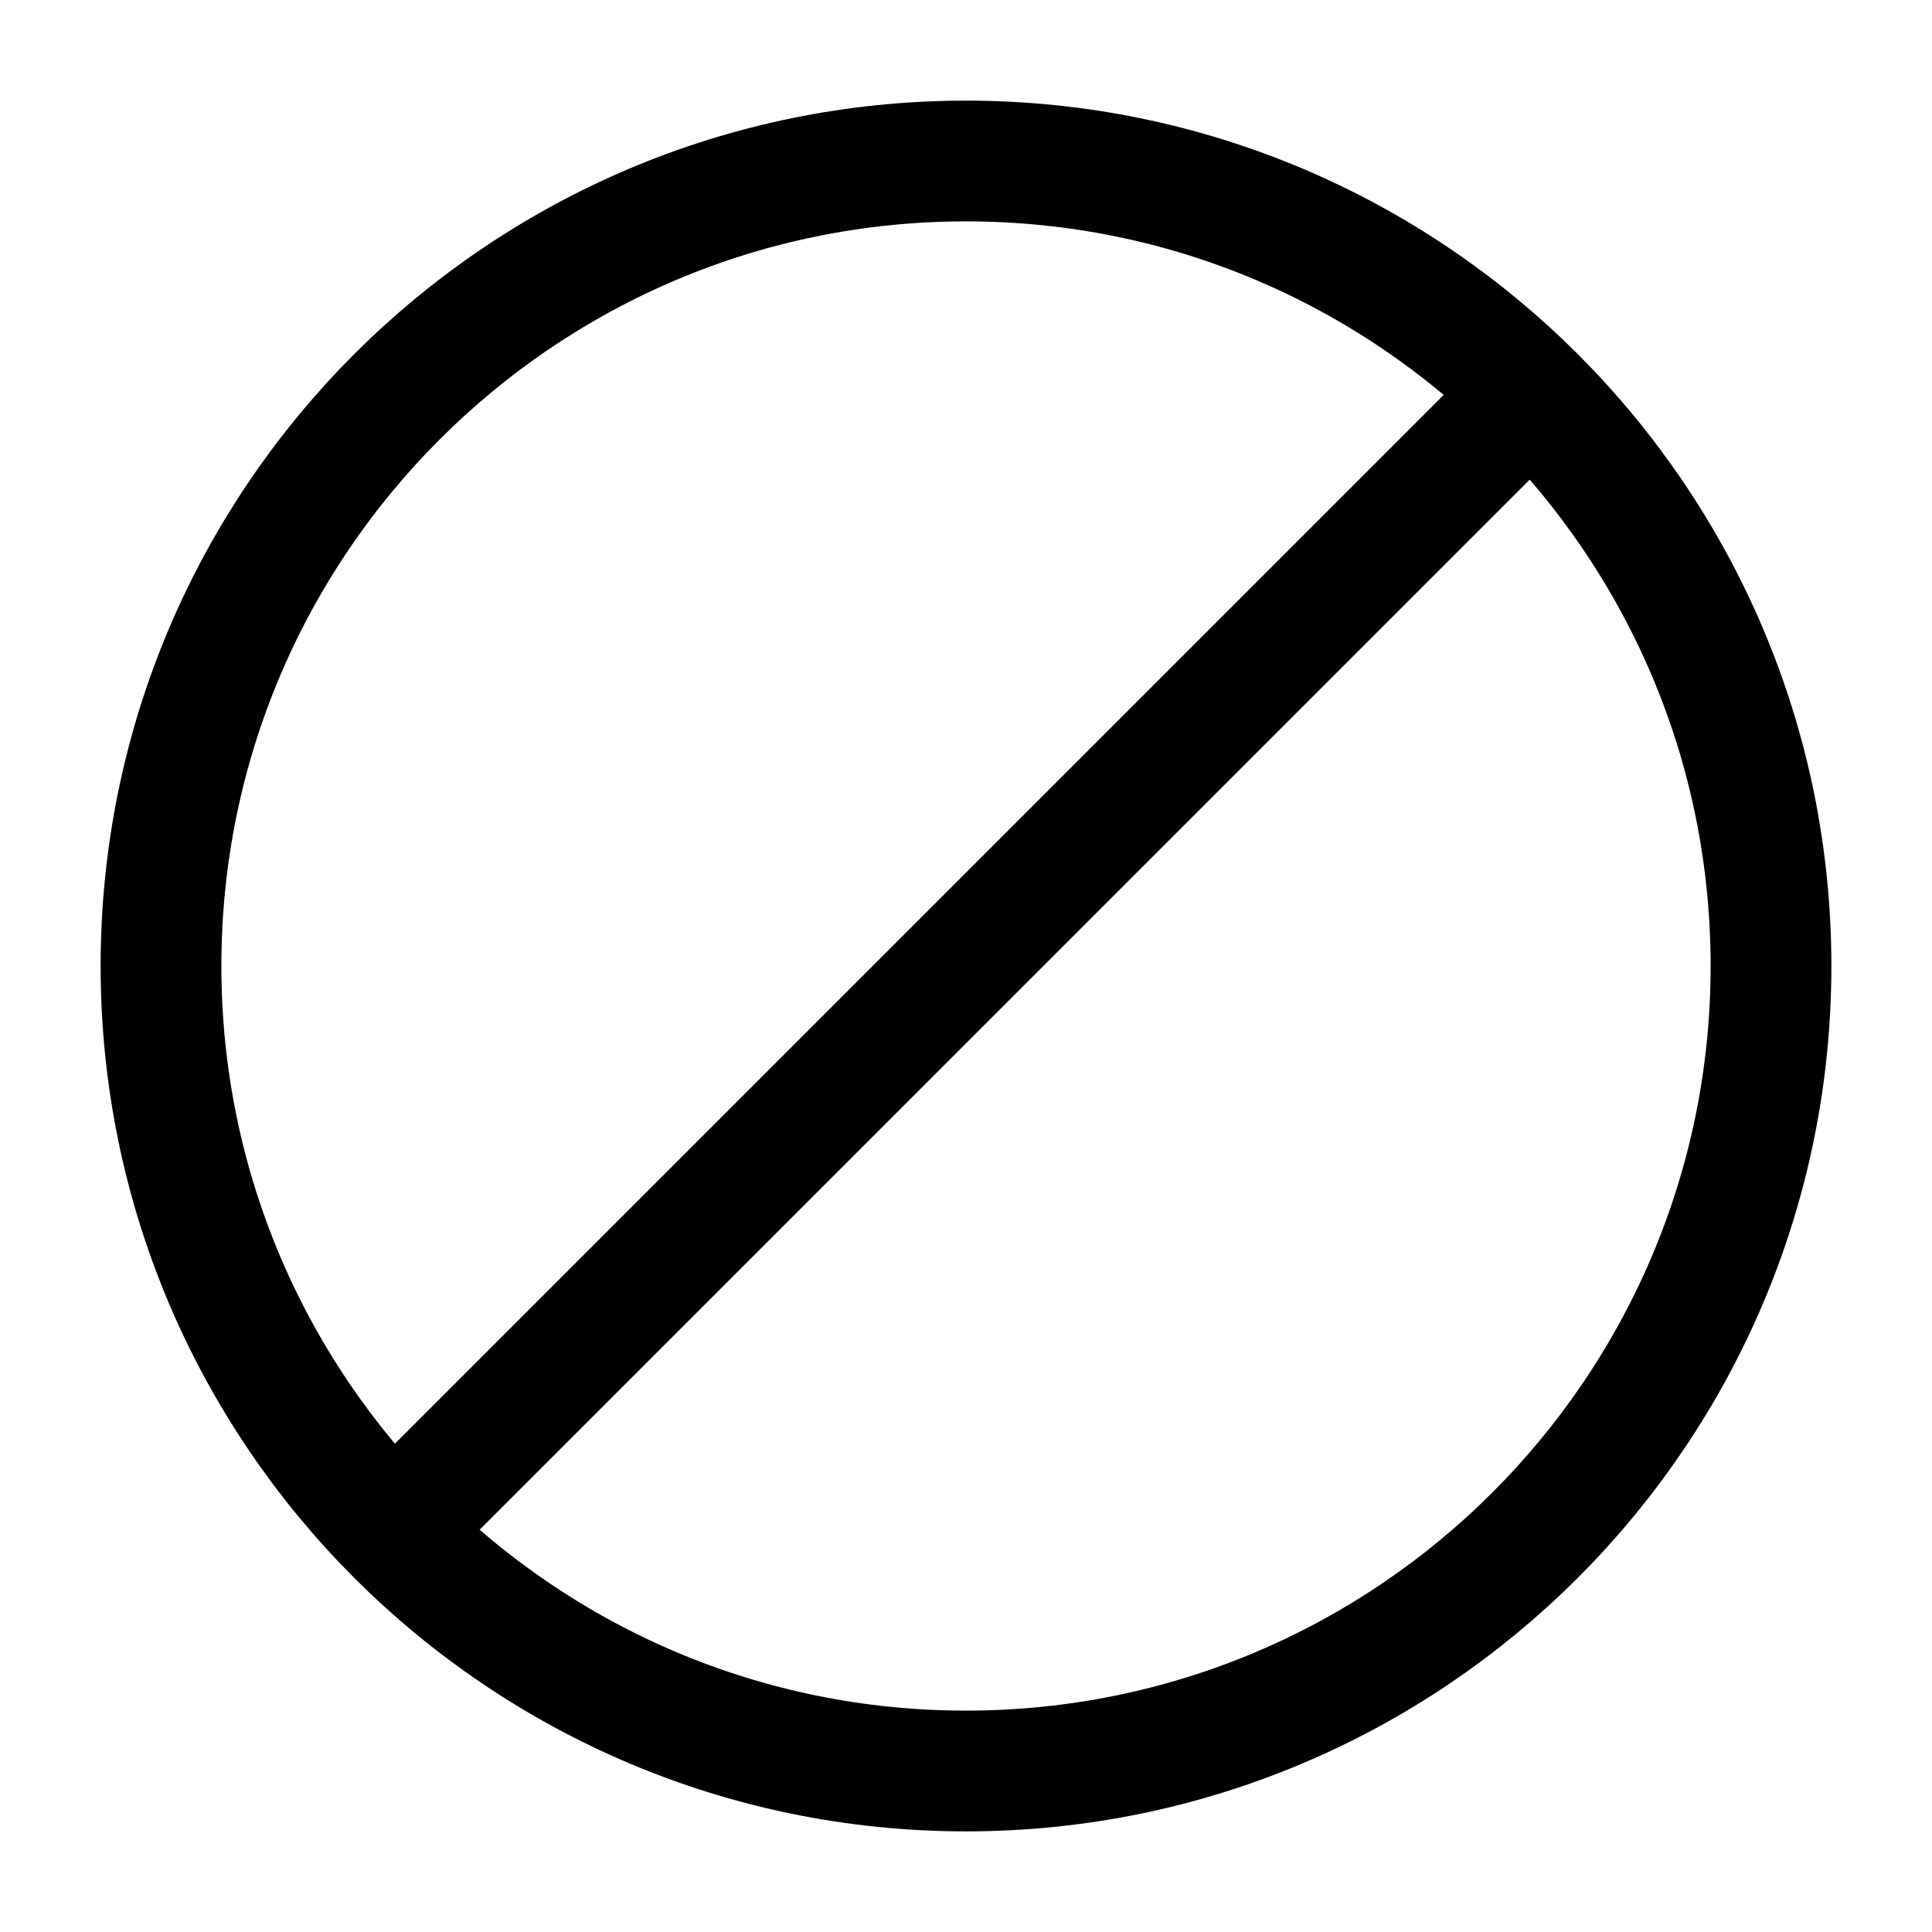
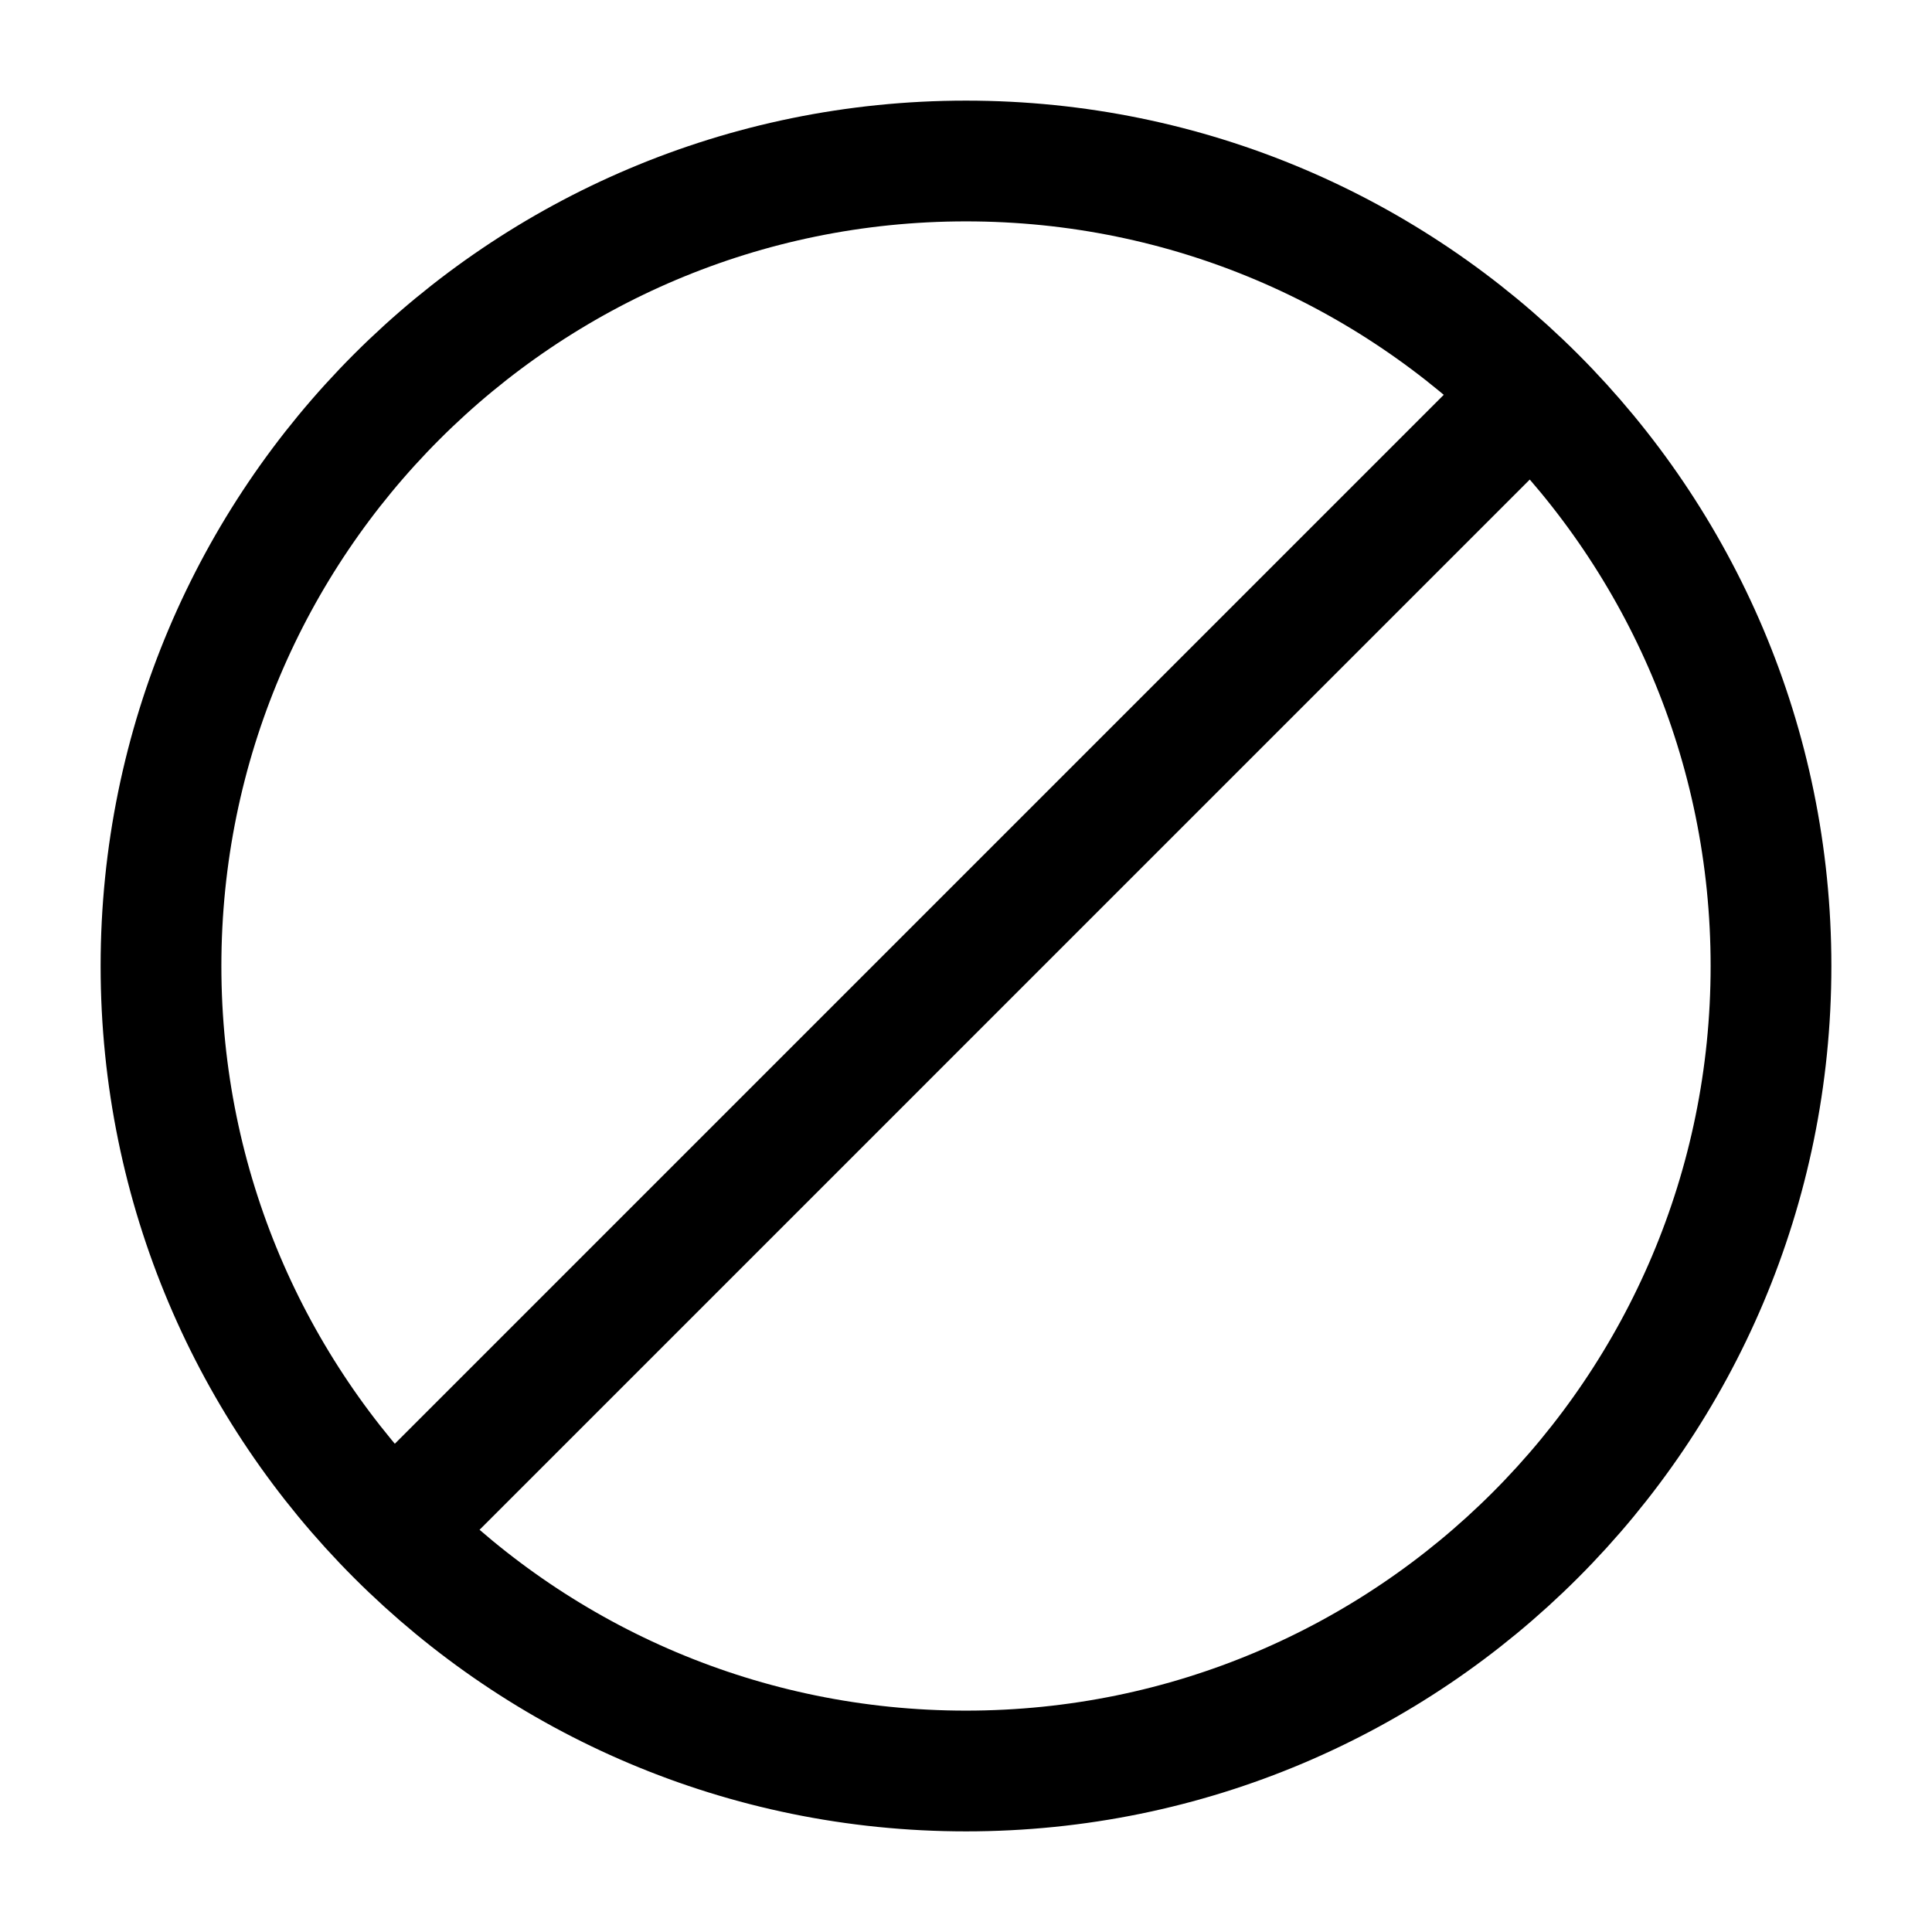
- <svg xmlns="http://www.w3.org/2000/svg" width="20" height="20" viewBox="0 0 24 24" fill="none">
-   <path d="M12 22C17.52 22 22 17.52 22 12C22 6.48 17.52 2 12 2C6.48 2 2 6.48 2 12C2 17.52 6.48 22 12 22Z" stroke="currentColor" stroke-width="1.5" stroke-miterlimit="10" stroke-linecap="round" stroke-linejoin="round" />
-   <path d="M18.9 5L4.9 19" stroke="currentColor" stroke-width="1.5" stroke-miterlimit="10" stroke-linecap="round" stroke-linejoin="round" />
+ <svg xmlns="http://www.w3.org/2000/svg" width="20" height="20" fill="none" viewBox="0 0 24 24">
+   <path stroke="currentcolor" stroke-linecap="round" stroke-linejoin="round" stroke-miterlimit="10" stroke-width="1.5" d="M12 22a10 10 0 1 0 0-20 10 10 0 0 0 0 20m6.9-17-14 14" />
</svg>
